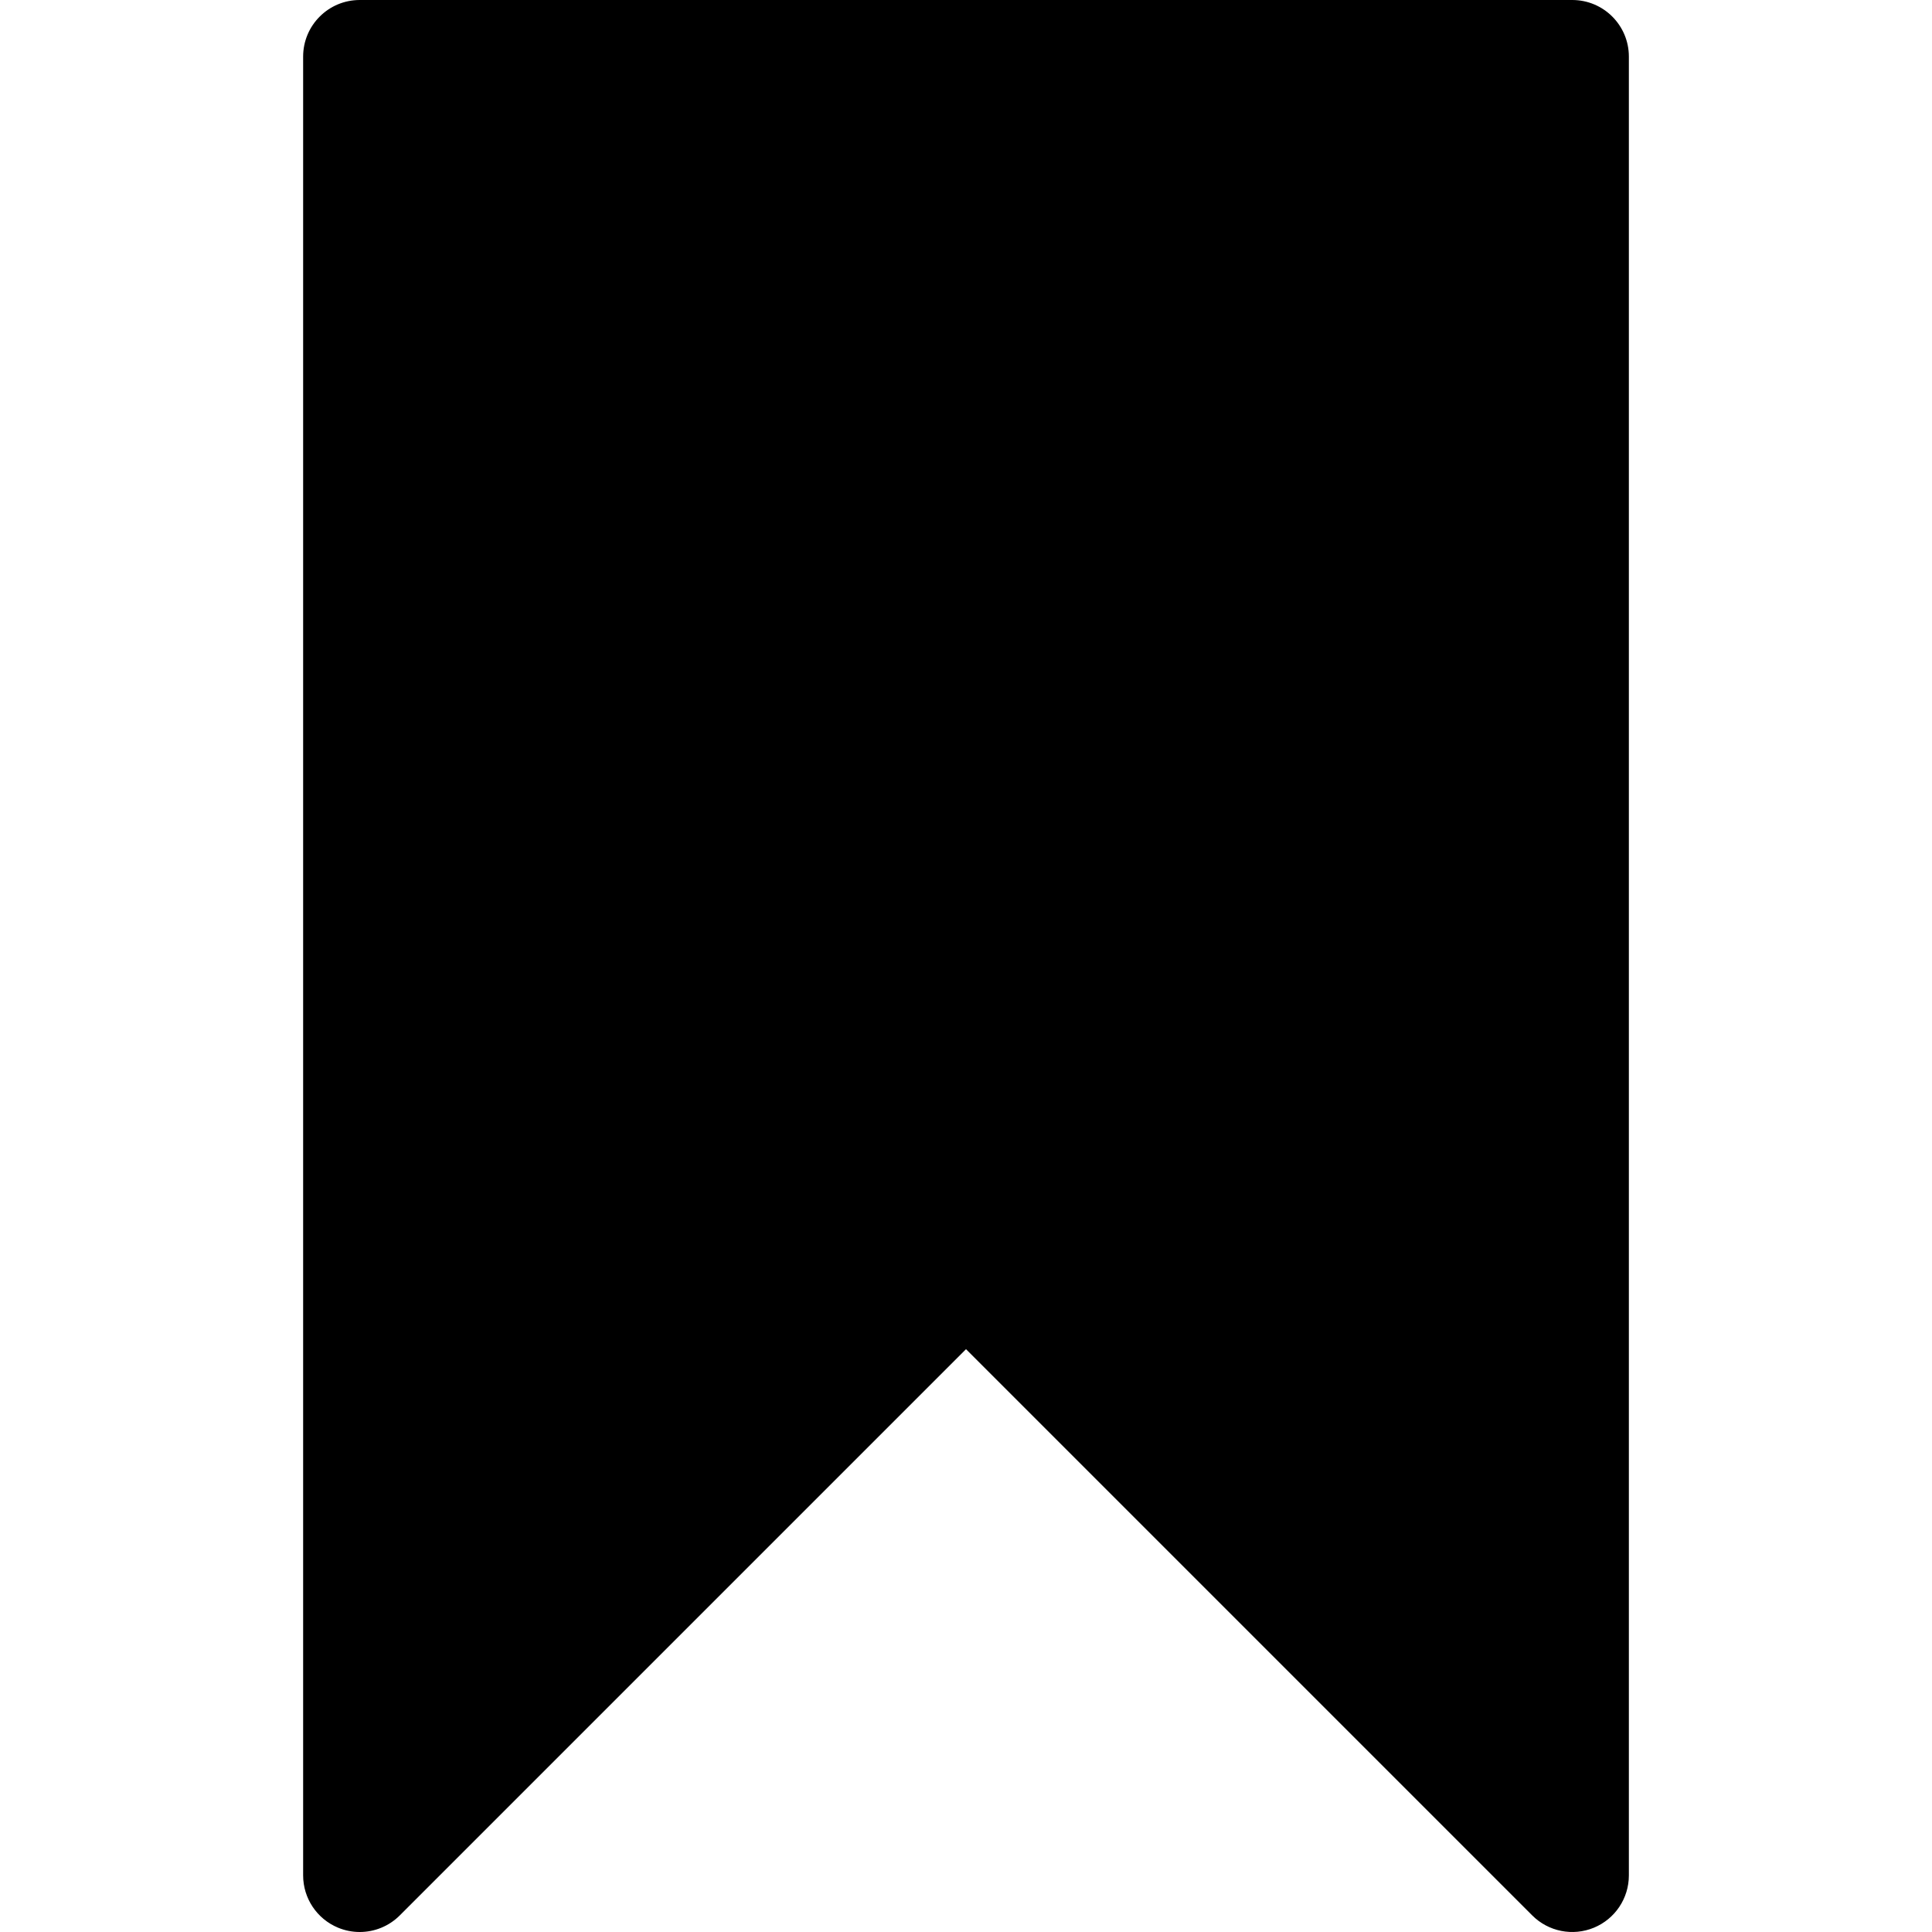
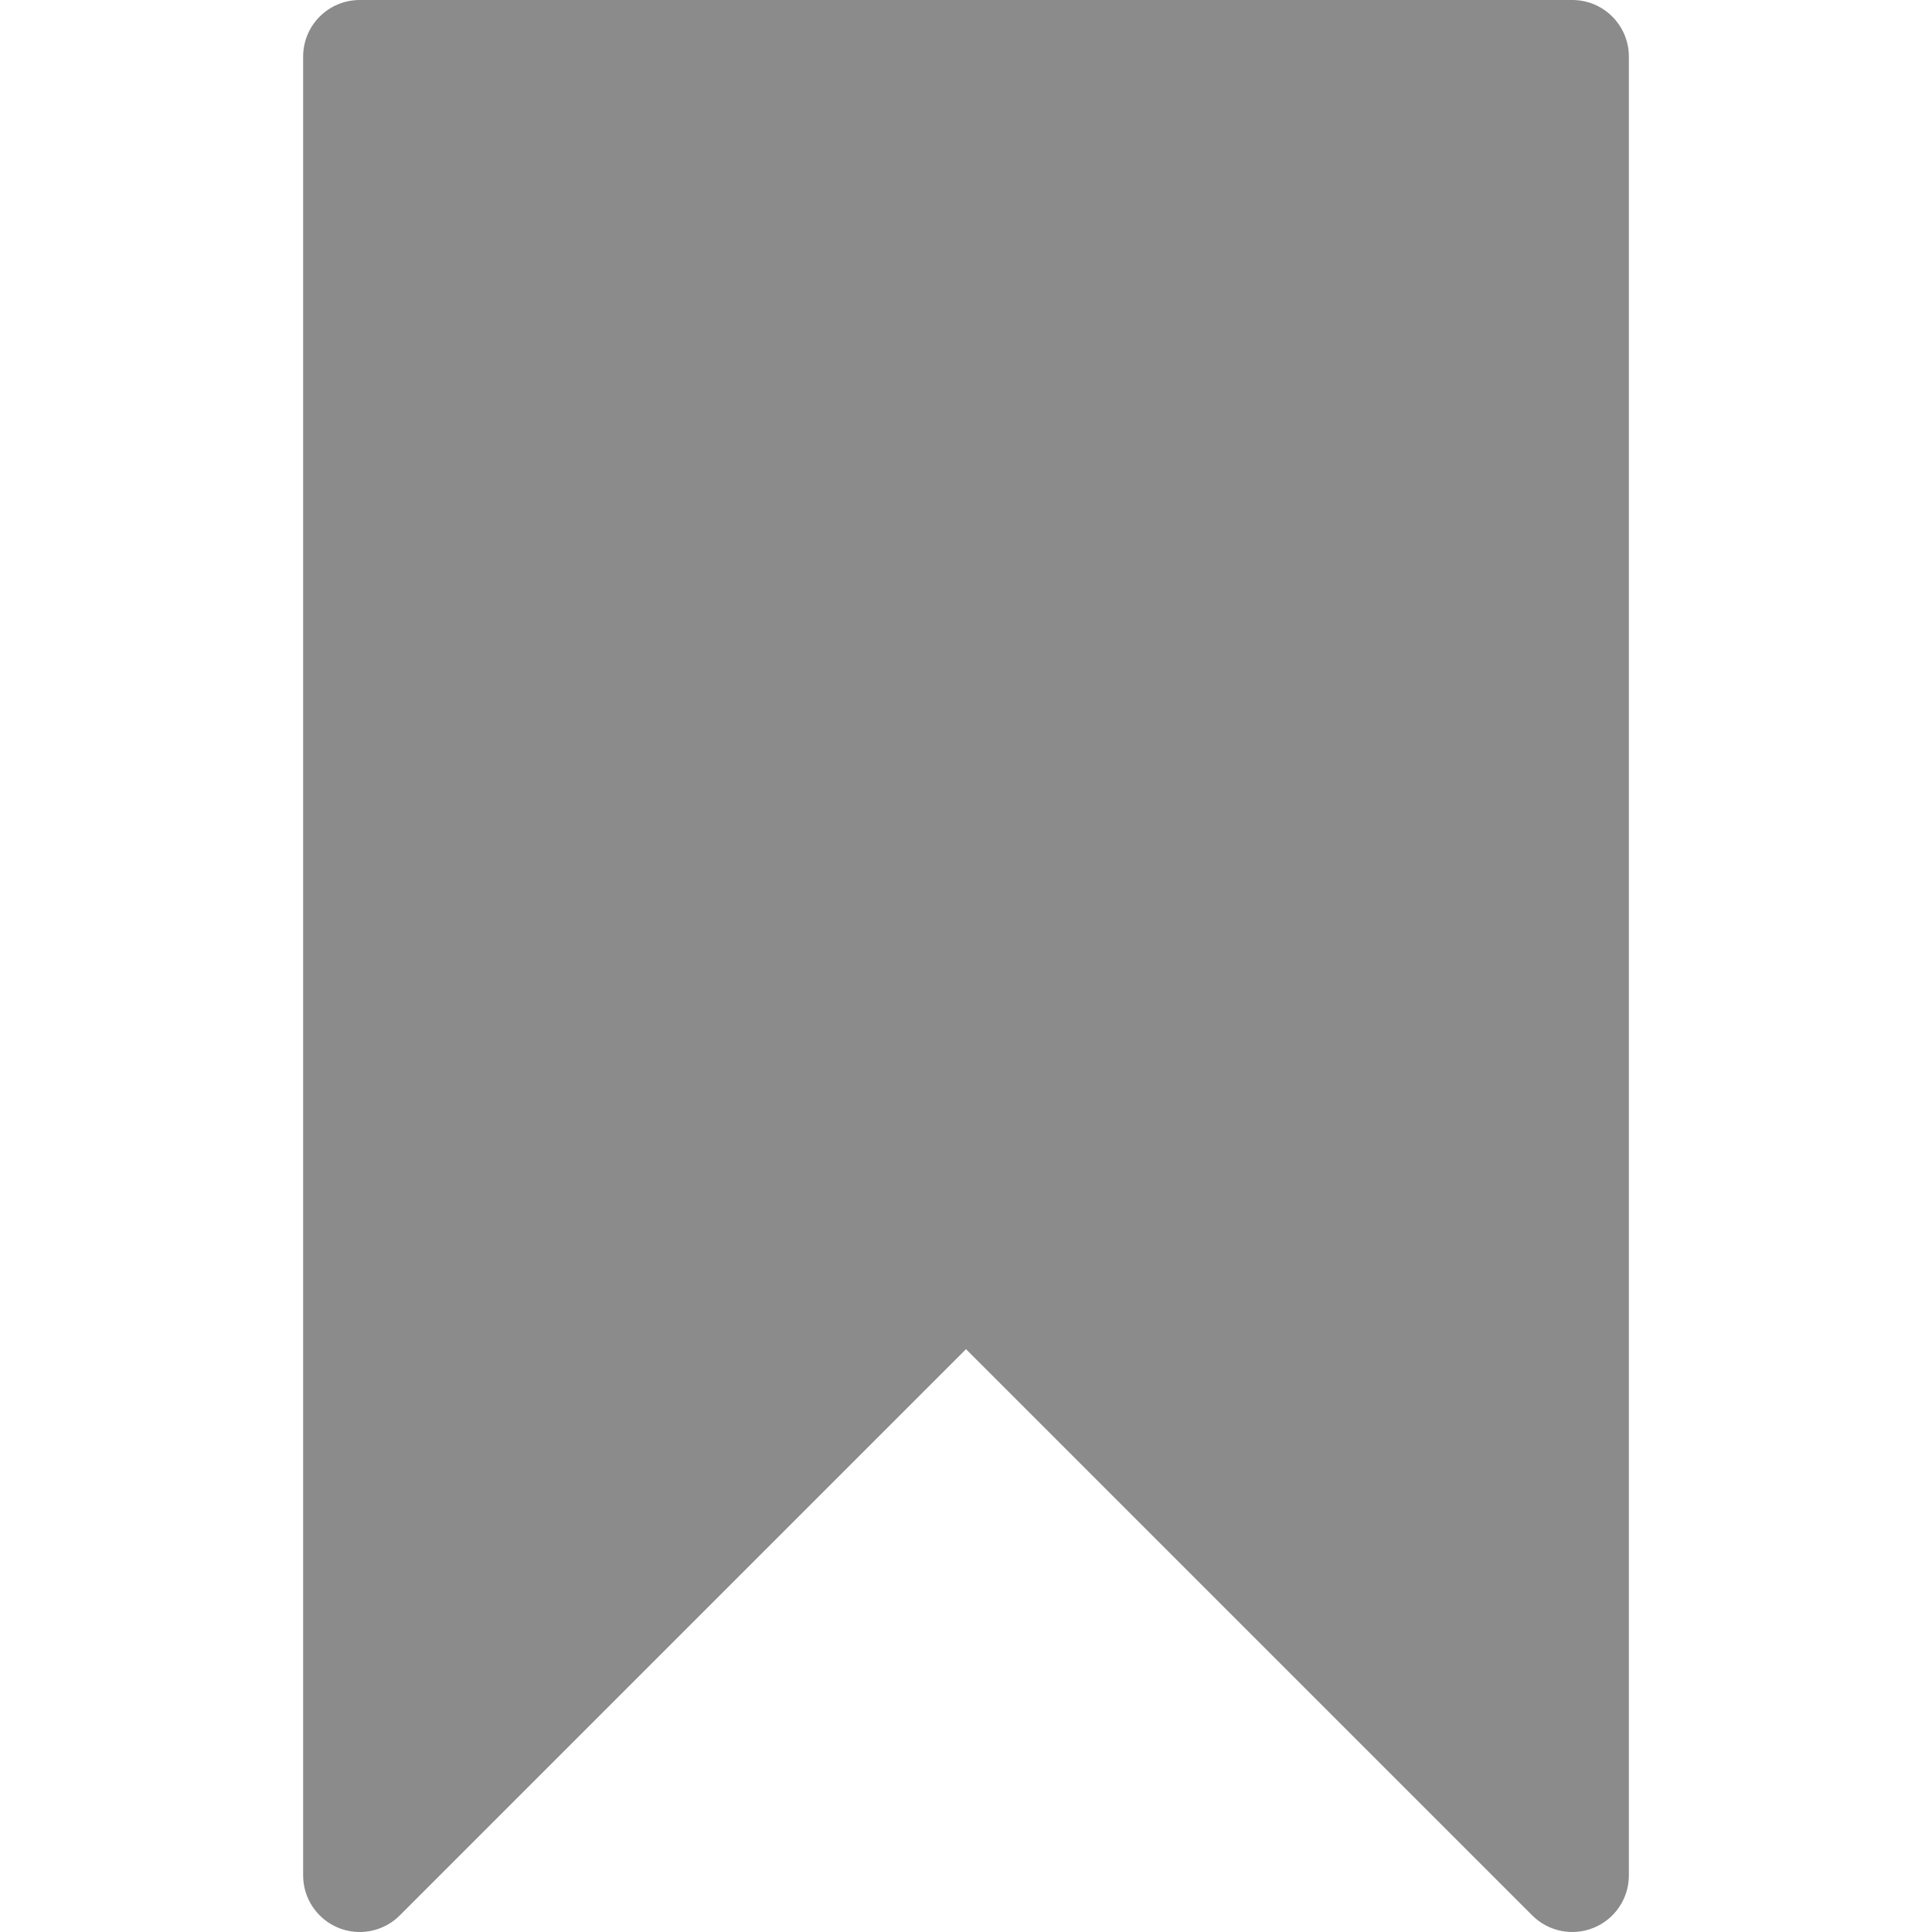
- <svg xmlns="http://www.w3.org/2000/svg" version="1.1" id="Capa_1" x="0px" y="0px" viewBox="0 0 512 512" style="enable-background:new 0 0 512 512;" xml:space="preserve">
-   <g>
-     <g>
-       <path d="M416.667,0H95.334c-8.284,0-15,6.716-15,15v482c0,6.067,3.655,11.536,9.26,13.858c1.856,0.769,3.805,1.142,5.737,1.142    c3.903,0,7.74-1.523,10.609-4.394l150.063-150.062L406.06,507.606c4.29,4.291,10.741,5.573,16.347,3.252    c5.605-2.322,9.26-7.791,9.26-13.858V15C431.667,6.716,424.952,0,416.667,0z" />
-     </g>
+ <svg xmlns="http://www.w3.org/2000/svg" id="SvgjsSvg1001" width="288" height="288" version="1.1">
+   <defs id="SvgjsDefs1002" />
+   <g id="SvgjsG1008" transform="matrix(1,0,0,1,0,0)">
+     <svg enable-background="new 0 0 512 512" viewBox="0 0 512 512" width="288" height="288">
+       <path d="M416.667,0H95.334c-8.284,0-15,6.716-15,15v482c0,6.067,3.655,11.536,9.26,13.858c1.856,0.769,3.805,1.142,5.737,1.142    c3.903,0,7.74-1.523,10.609-4.394l150.063-150.062L406.06,507.606c4.29,4.291,10.741,5.573,16.347,3.252    c5.605-2.322,9.26-7.791,9.26-13.858V15C431.667,6.716,424.952,0,416.667,0z" fill="#8b8b8b" class="color000 svgShape" />
+     </svg>
  </g>
-   <g>
- </g>
-   <g>
- </g>
-   <g>
- </g>
-   <g>
- </g>
-   <g>
- </g>
-   <g>
- </g>
-   <g>
- </g>
-   <g>
- </g>
-   <g>
- </g>
-   <g>
- </g>
-   <g>
- </g>
-   <g>
- </g>
-   <g>
- </g>
-   <g>
- </g>
-   <g>
- </g>
</svg>
